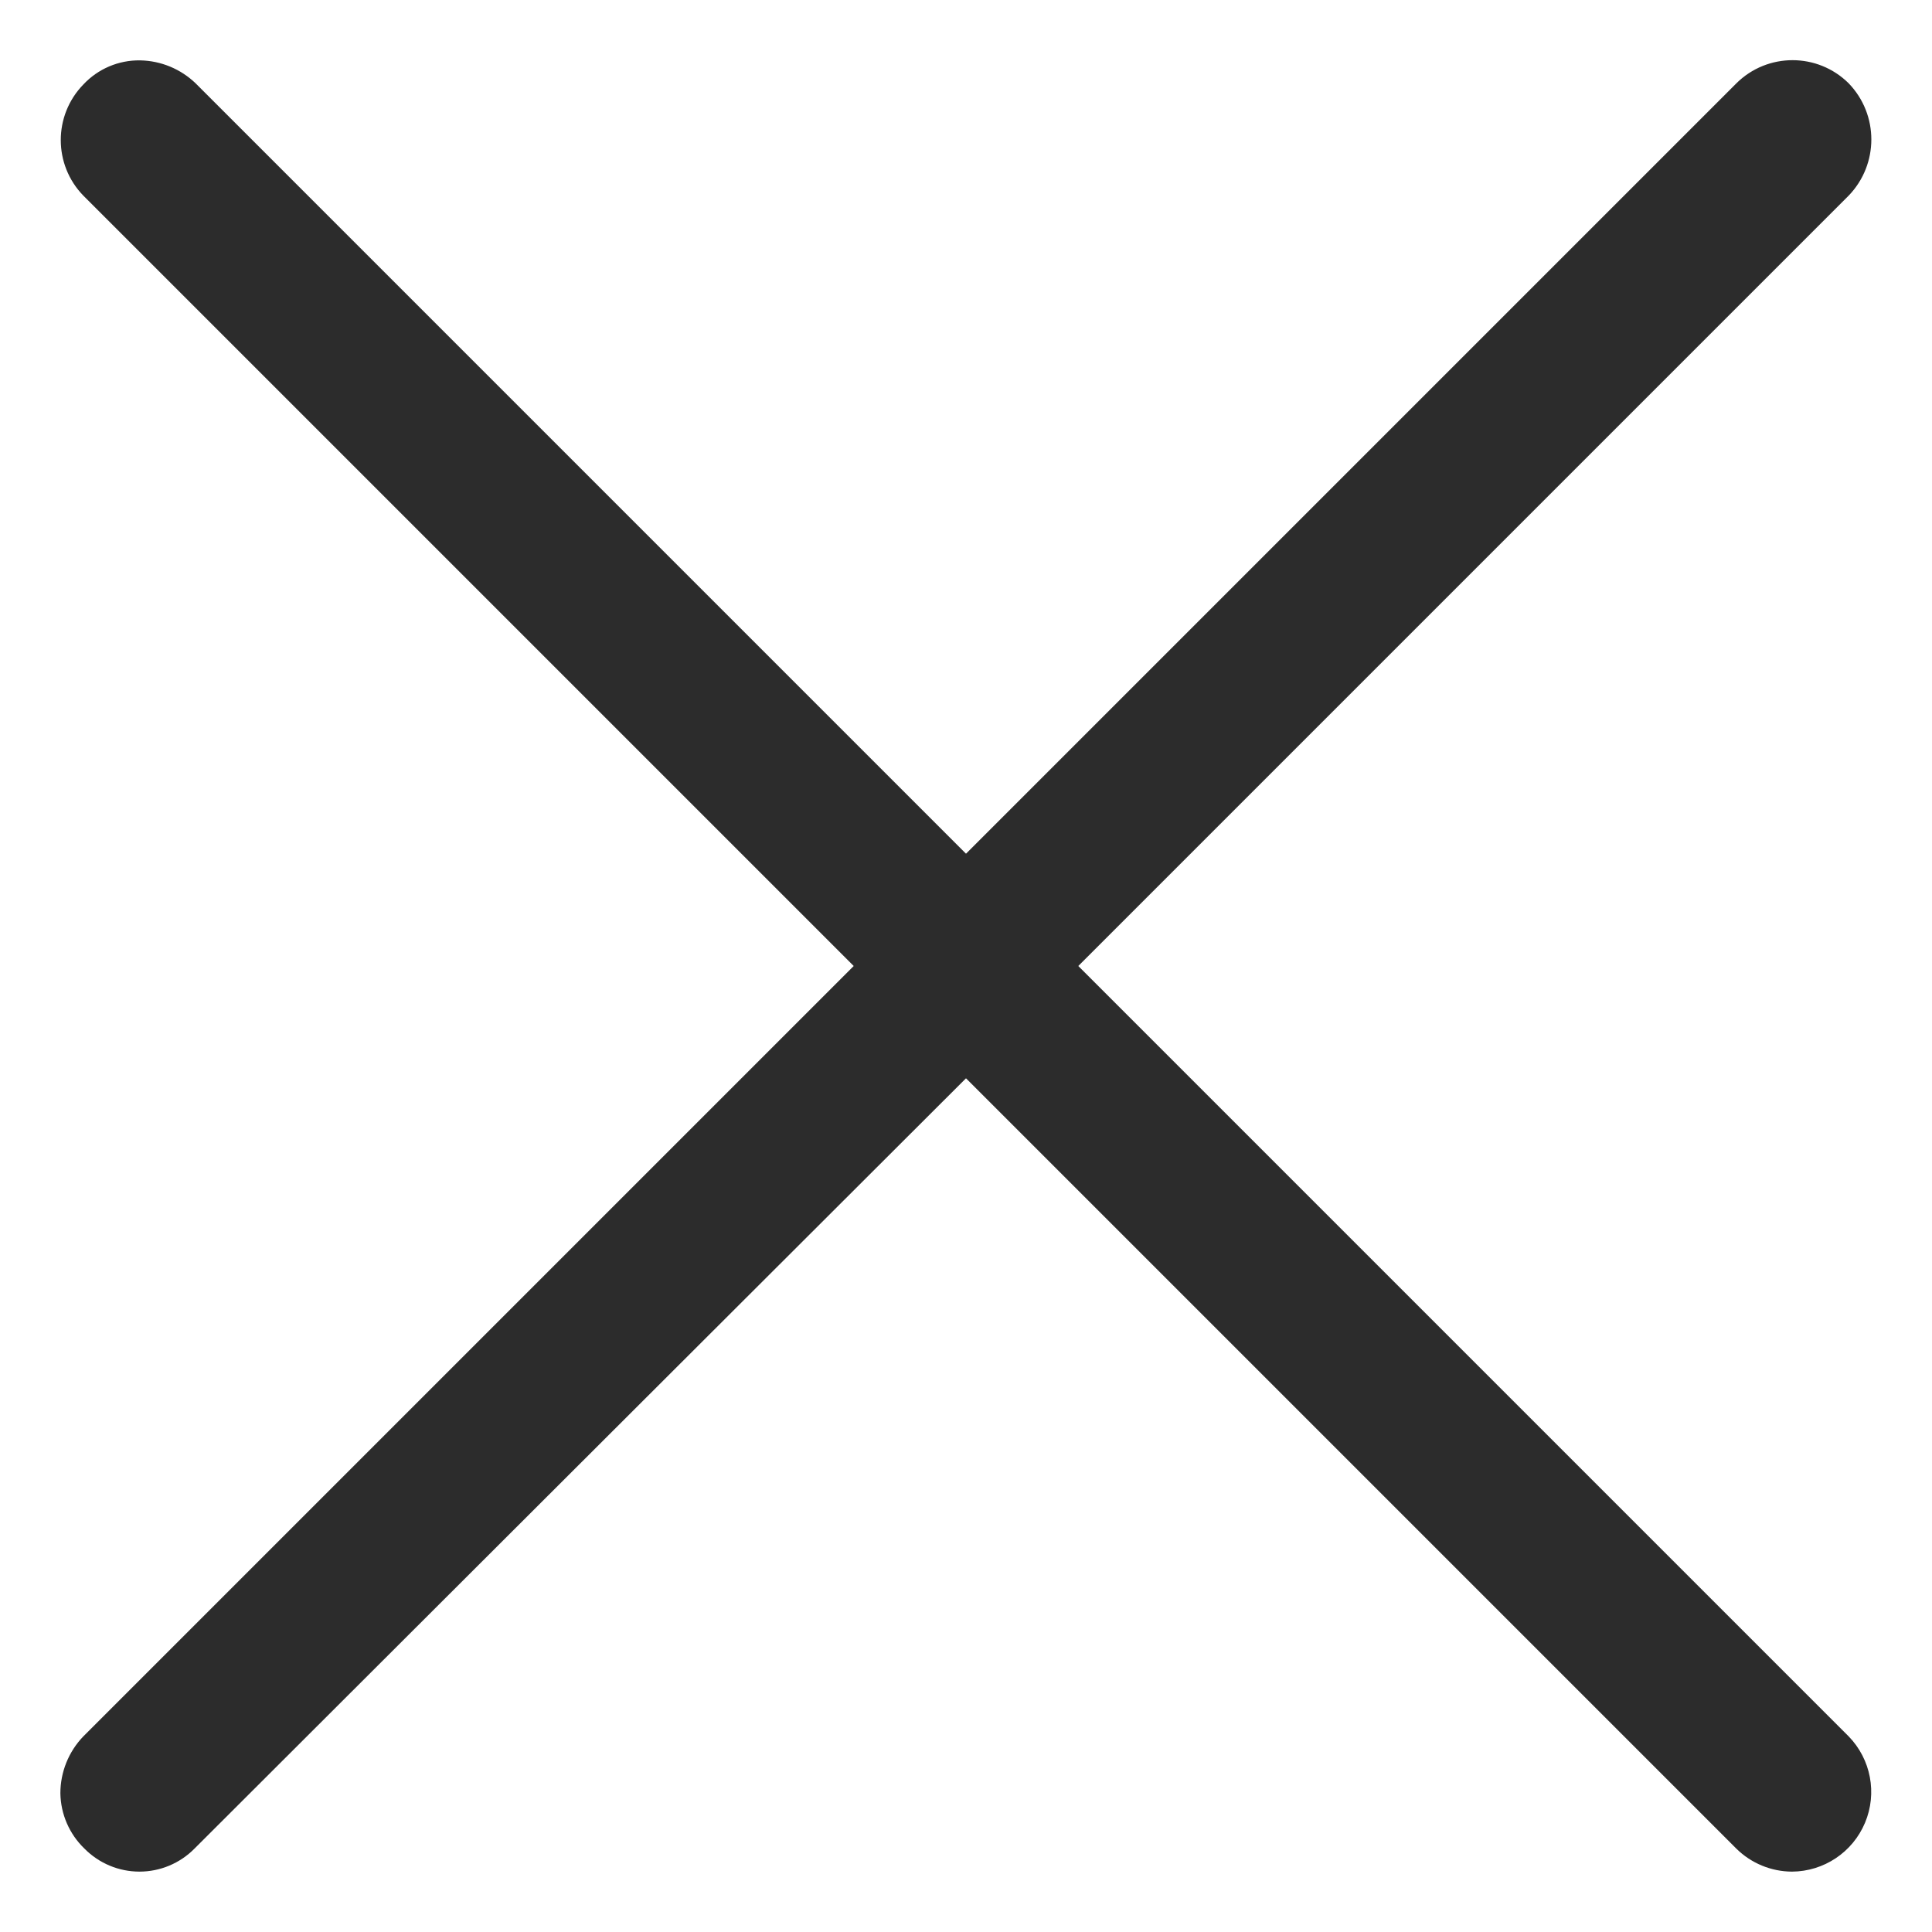
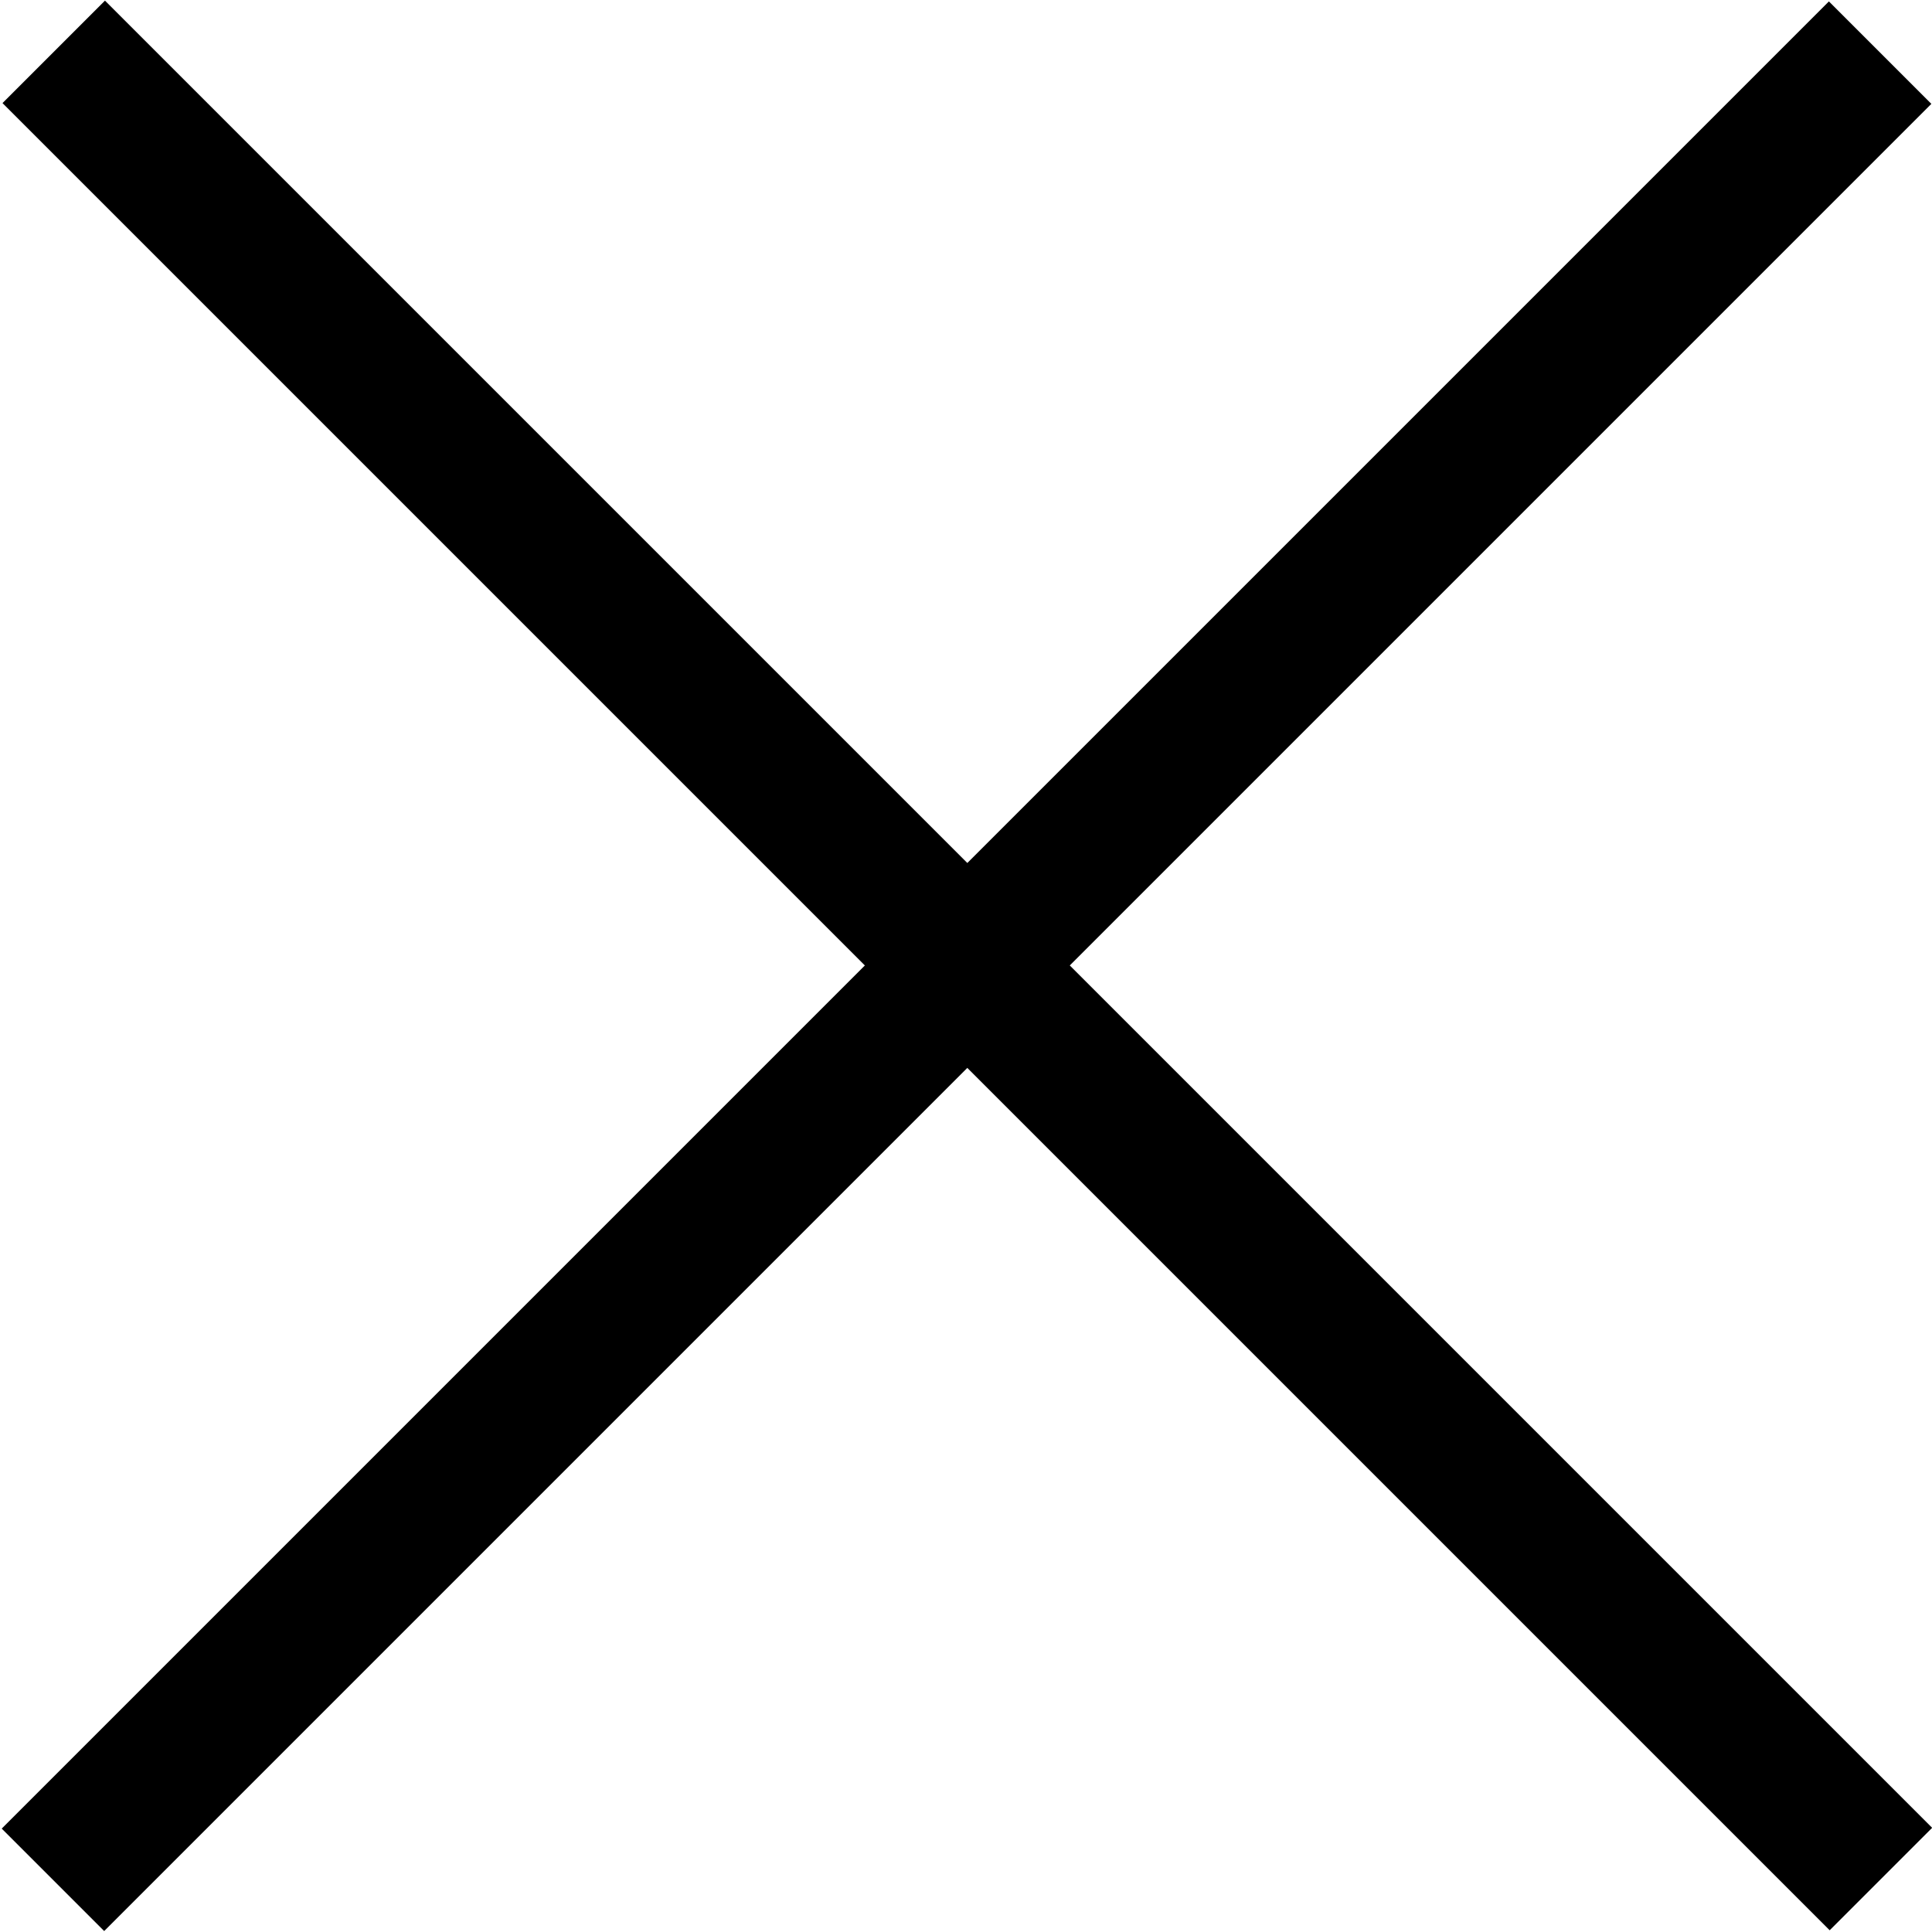
- <svg xmlns="http://www.w3.org/2000/svg" viewBox="0 0 16 16">
-   <defs>
-     <style>
-       .cls-1 {
-         fill: #2c2c2c;
-       }
-     </style>
-   </defs>
-   <path class="cls-1" d="M14.84,15.5a.66.66,0,0,1-.46-.19L8,8.93,1.61,15.31a.64.64,0,0,1-.91,0,.65.65,0,0,1-.2-.46.68.68,0,0,1,.19-.47L7.07,8,.69,1.62A.66.66,0,0,1,.69.7.63.63,0,0,1,1.16.5a.68.68,0,0,1,.46.19L8,7.07,14.38.69a.66.66,0,0,1,.93,0,.67.67,0,0,1,0,.93L8.93,8l6.38,6.38a.66.66,0,0,1-.47,1.12Z" />
+ <svg xmlns="http://www.w3.org/2000/svg" version="1.1" x="0px" y="0px" viewBox="0 0 16 16" xml:space="preserve">
+   <rect fill="currentColor" x="-2.7" y="7.4" transform="matrix(0.7071 -0.7071 0.7071 0.7071 -3.3091 8.0019)" class="st0" width="21.4" height="1.2" />
+   <rect fill="currentColor" x="-2.7" y="7.4" transform="matrix(-0.7071 -0.7071 0.7071 -0.7071 8.011 19.3091)" class="st0" width="21.4" height="1.2" />
</svg>
